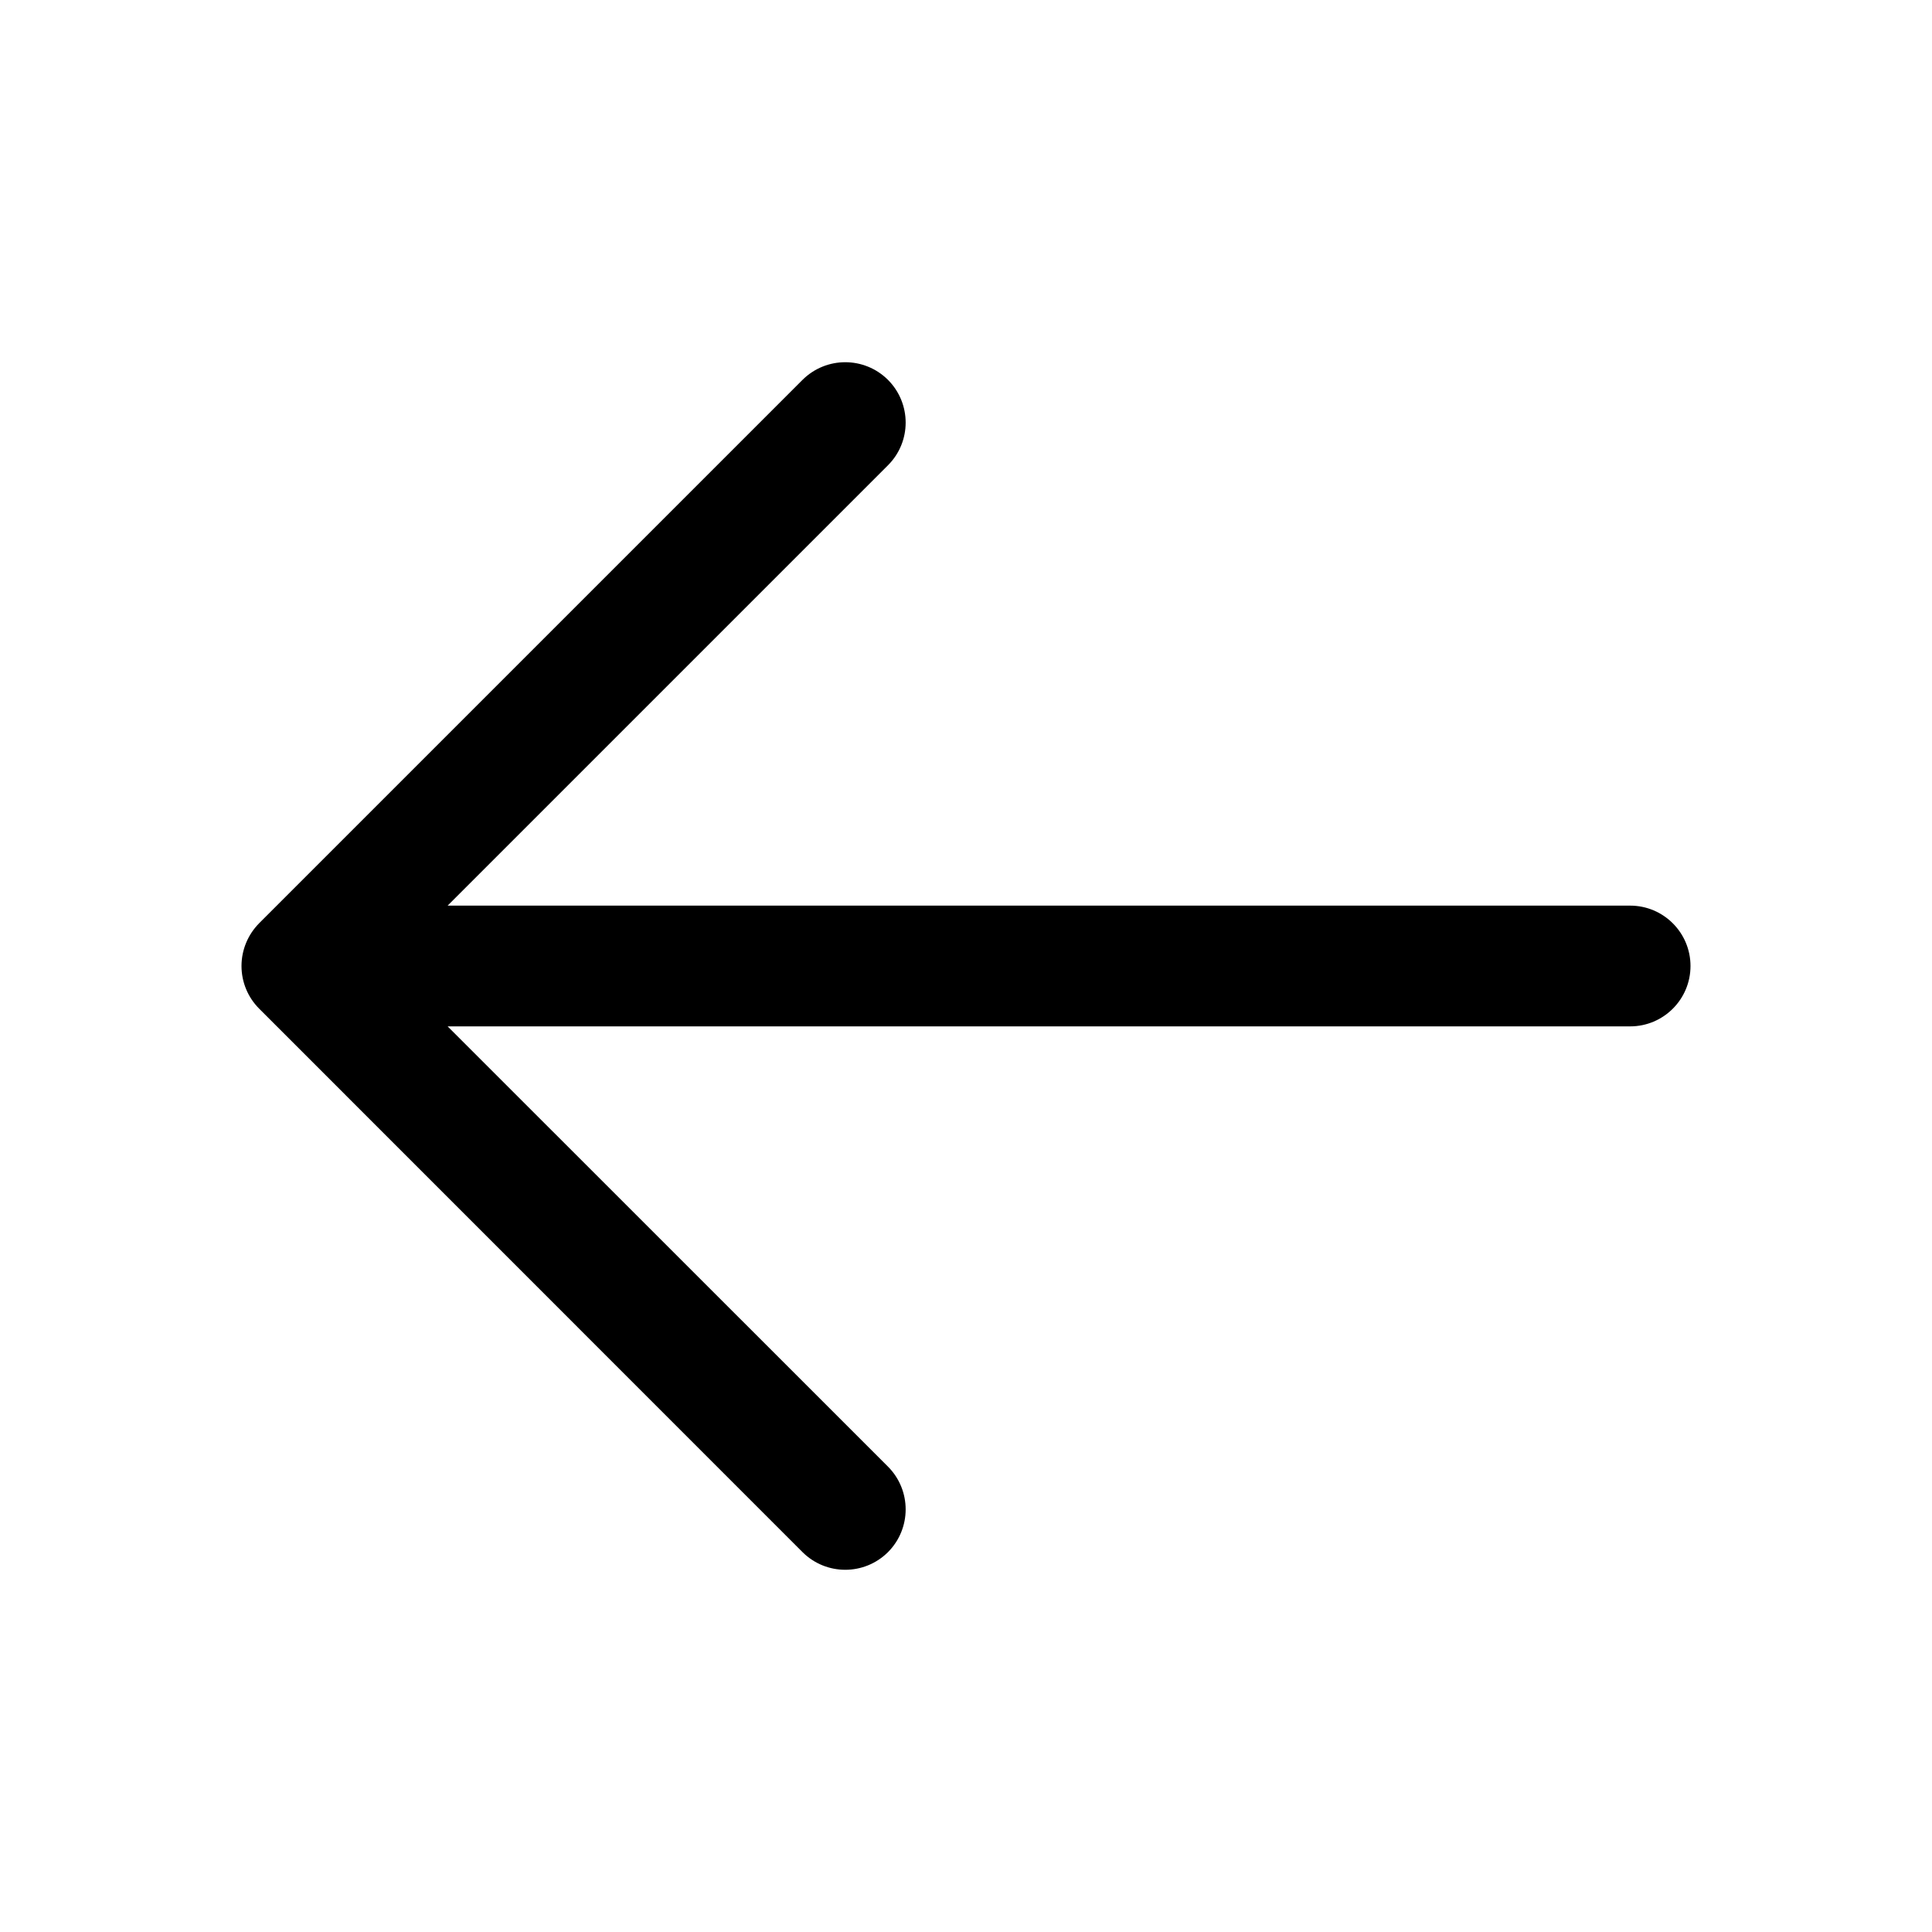
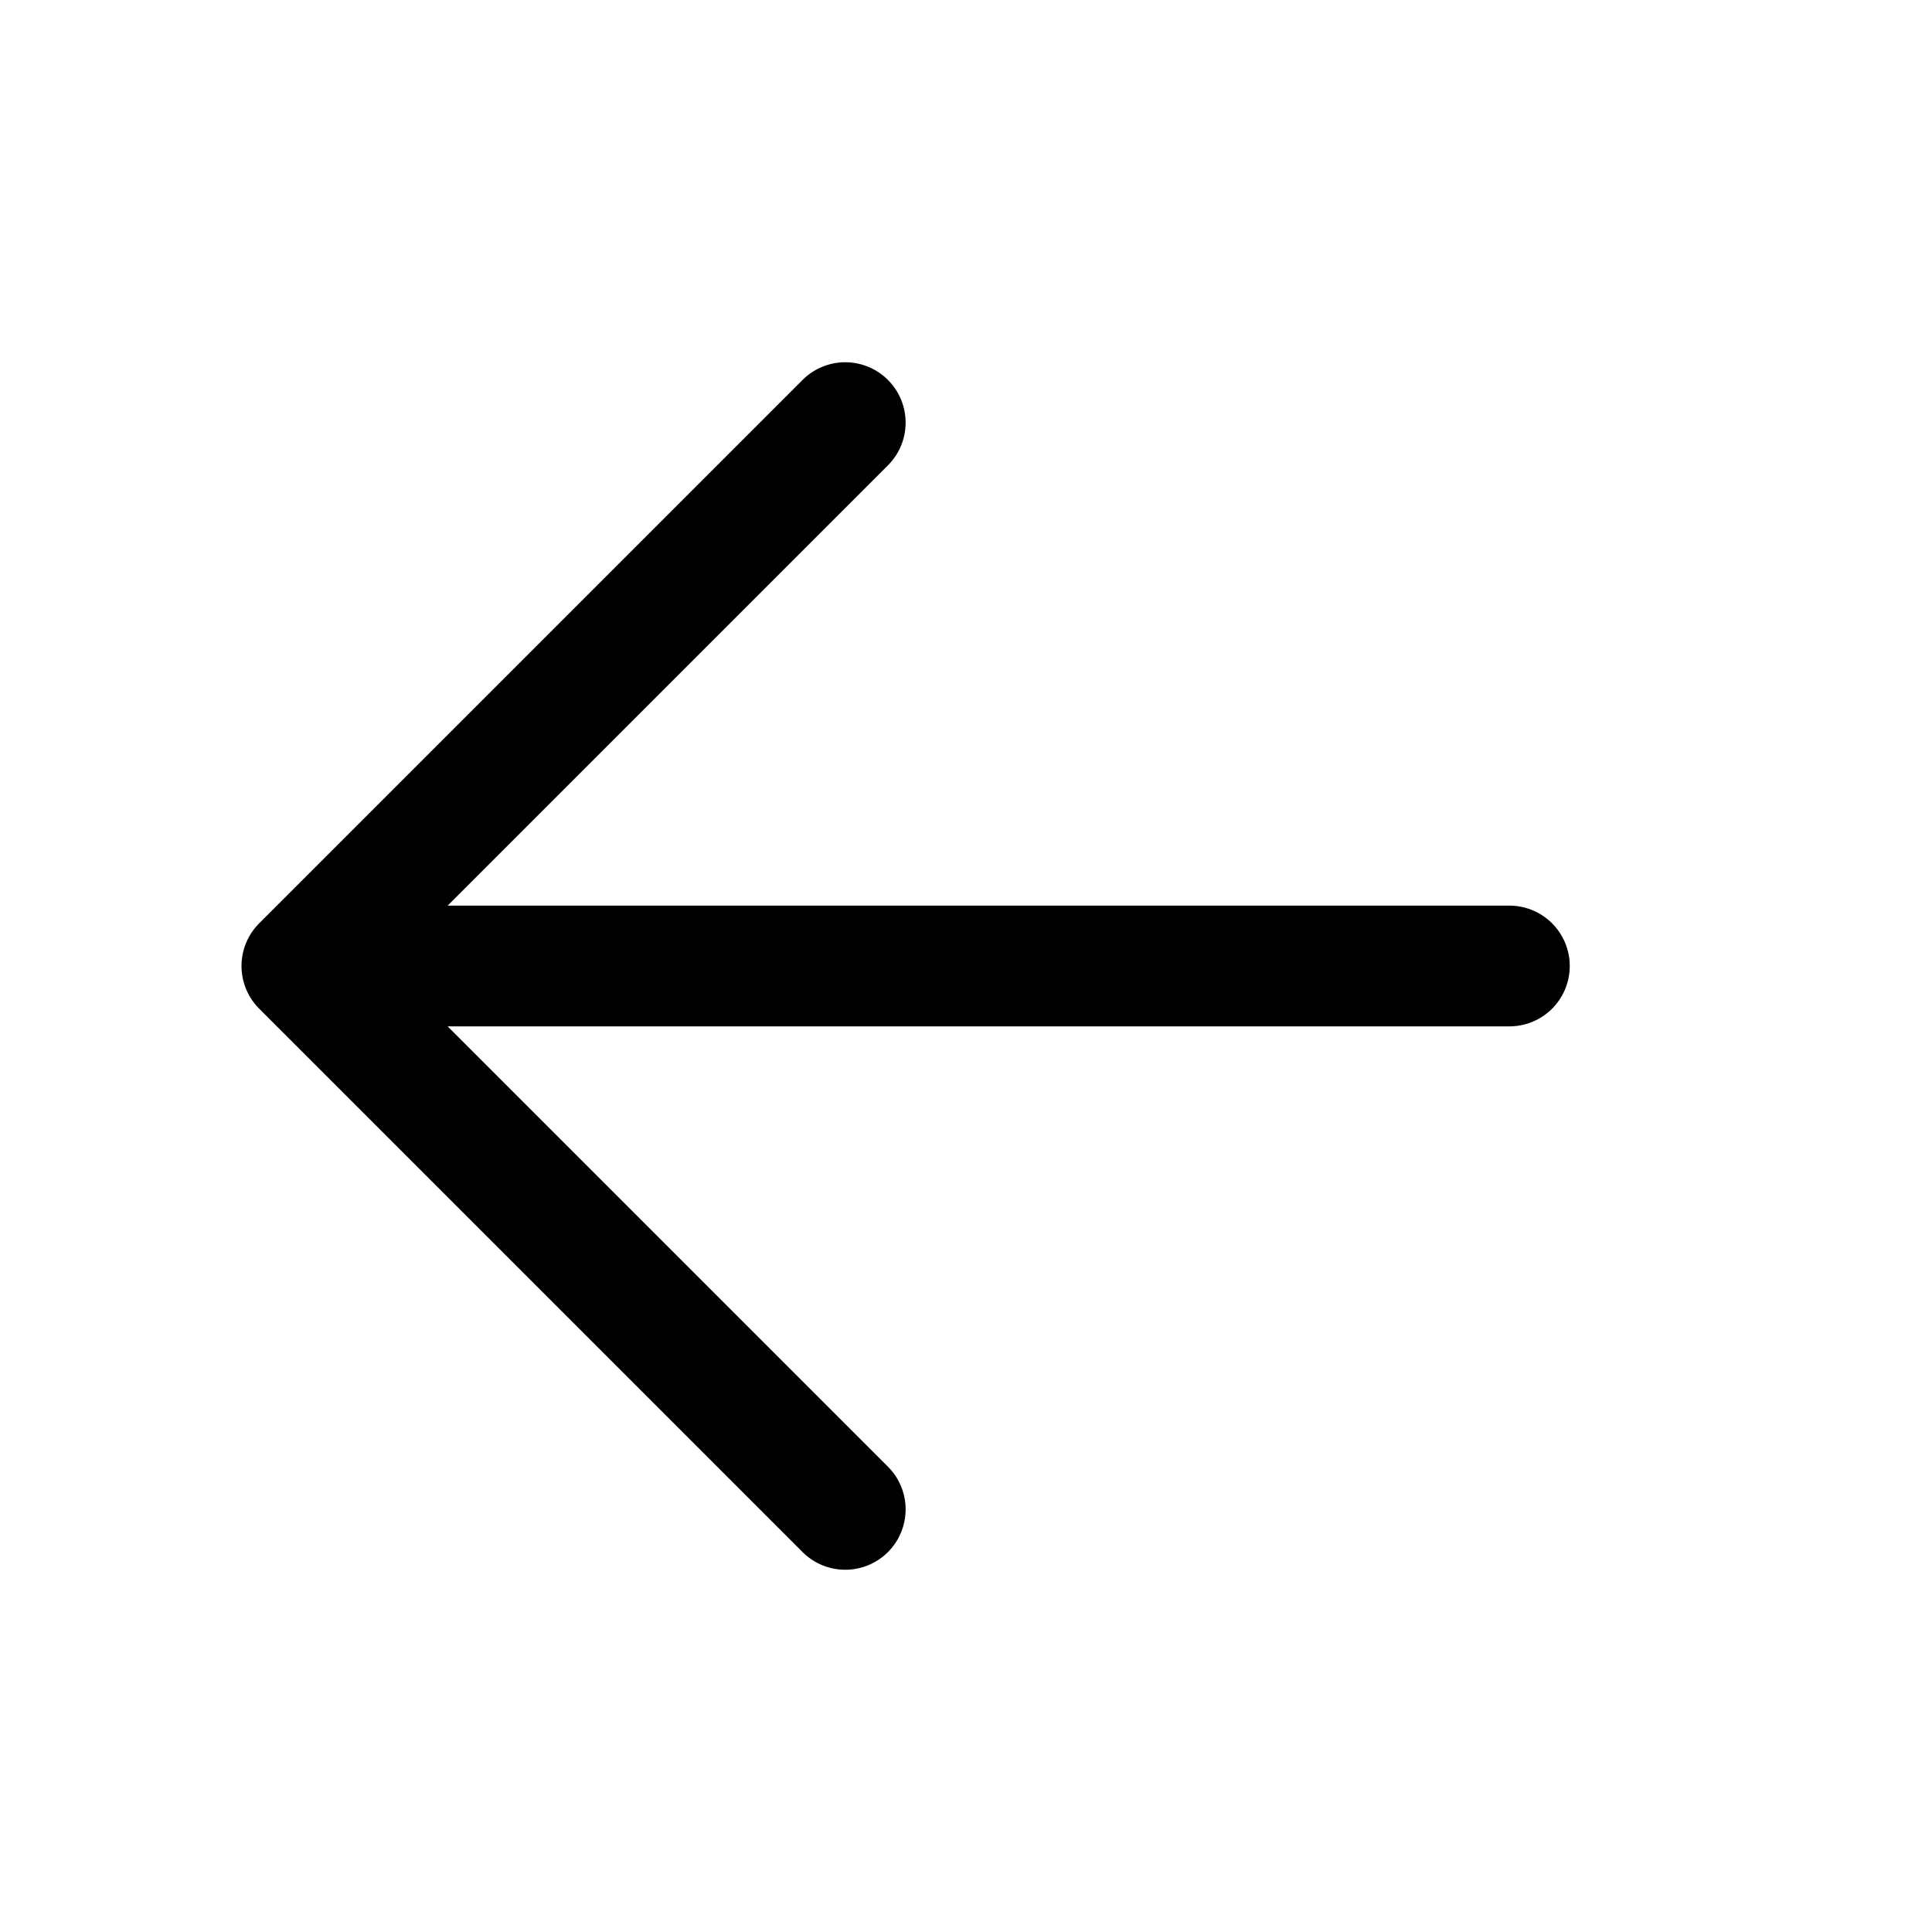
<svg xmlns="http://www.w3.org/2000/svg" width="16" height="16" viewBox="0 0 16 16" fill="none">
-   <path d="M7.354 12.854C7.158 13.049 6.842 13.049 6.646 12.854L2.146 8.353C2.053 8.26 2 8.133 2 8C2 7.867 2.053 7.74 2.146 7.646L6.646 3.146C6.842 2.951 7.158 2.951 7.354 3.146C7.549 3.342 7.549 3.658 7.354 3.853L3.707 7.5L13.5 7.5C13.776 7.5 14 7.724 14 8C14 8.276 13.776 8.5 13.5 8.5L3.707 8.5L7.354 12.146C7.549 12.342 7.549 12.658 7.354 12.854Z" fill="black" />
+   <path d="M7 3.5L2.5 8M2.5 8L12.5 8M2.5 8L7 12.5" stroke="black" stroke-linecap="round" stroke-linejoin="round" />
</svg>
